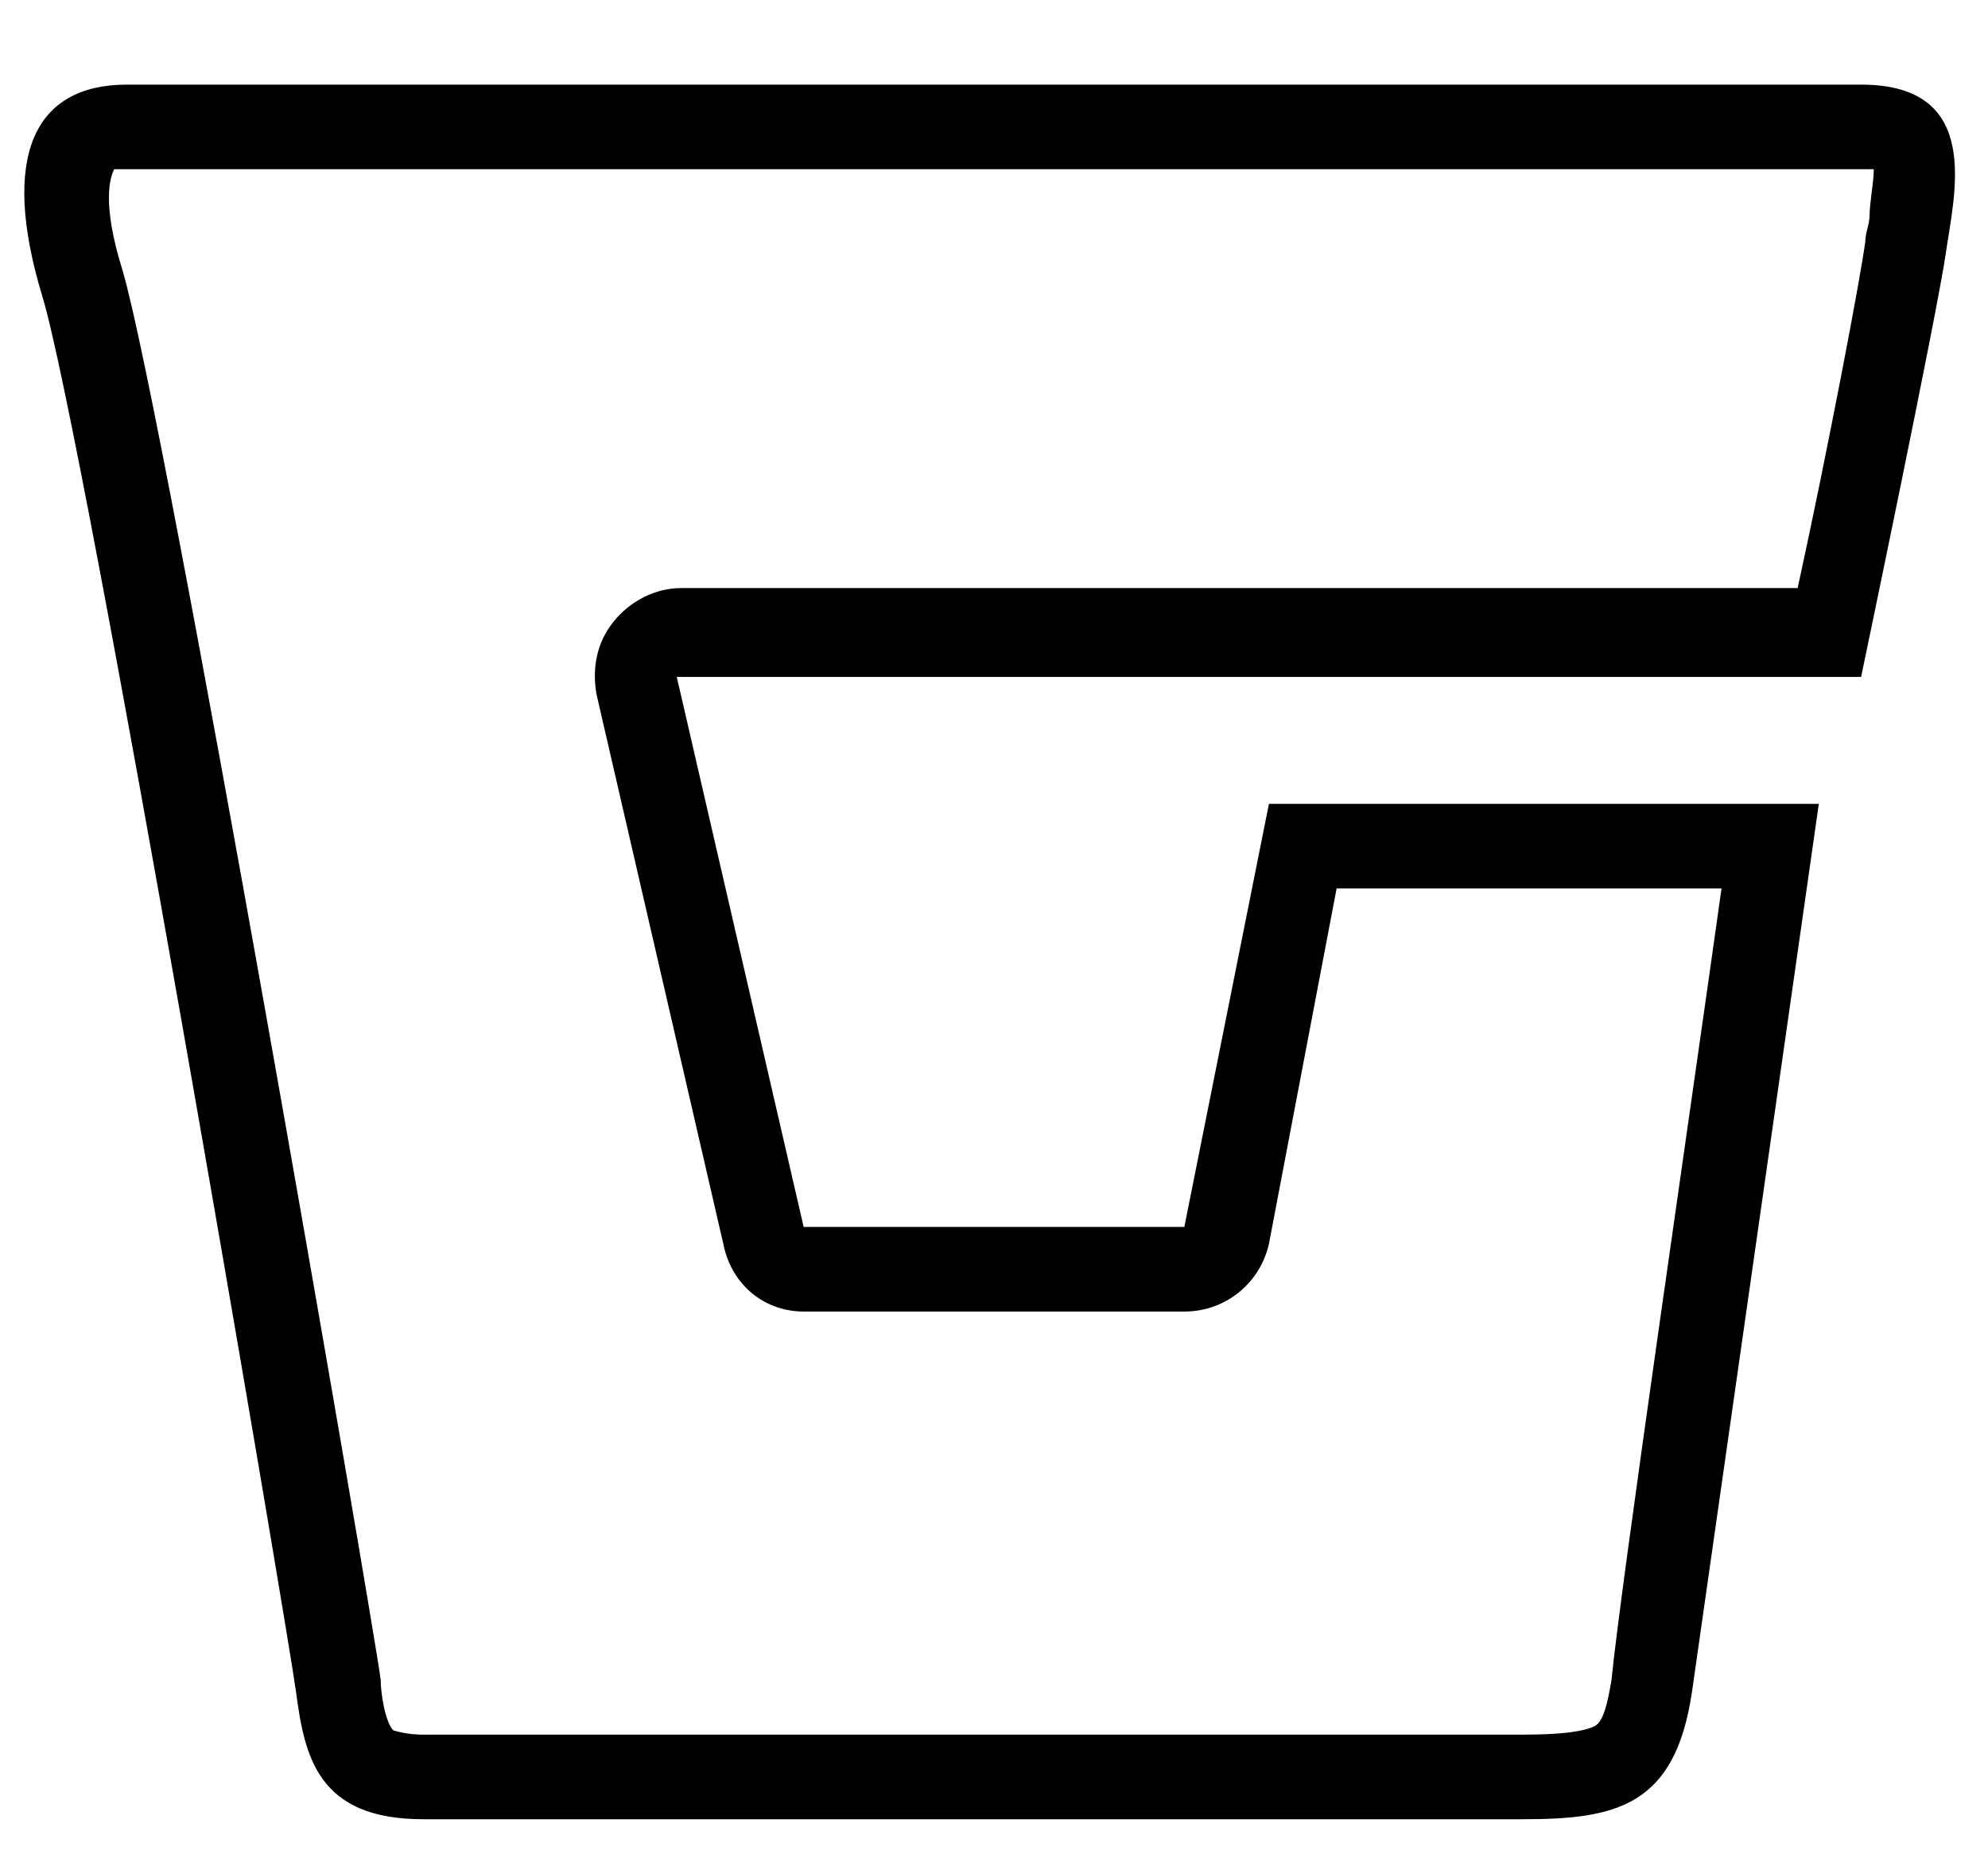
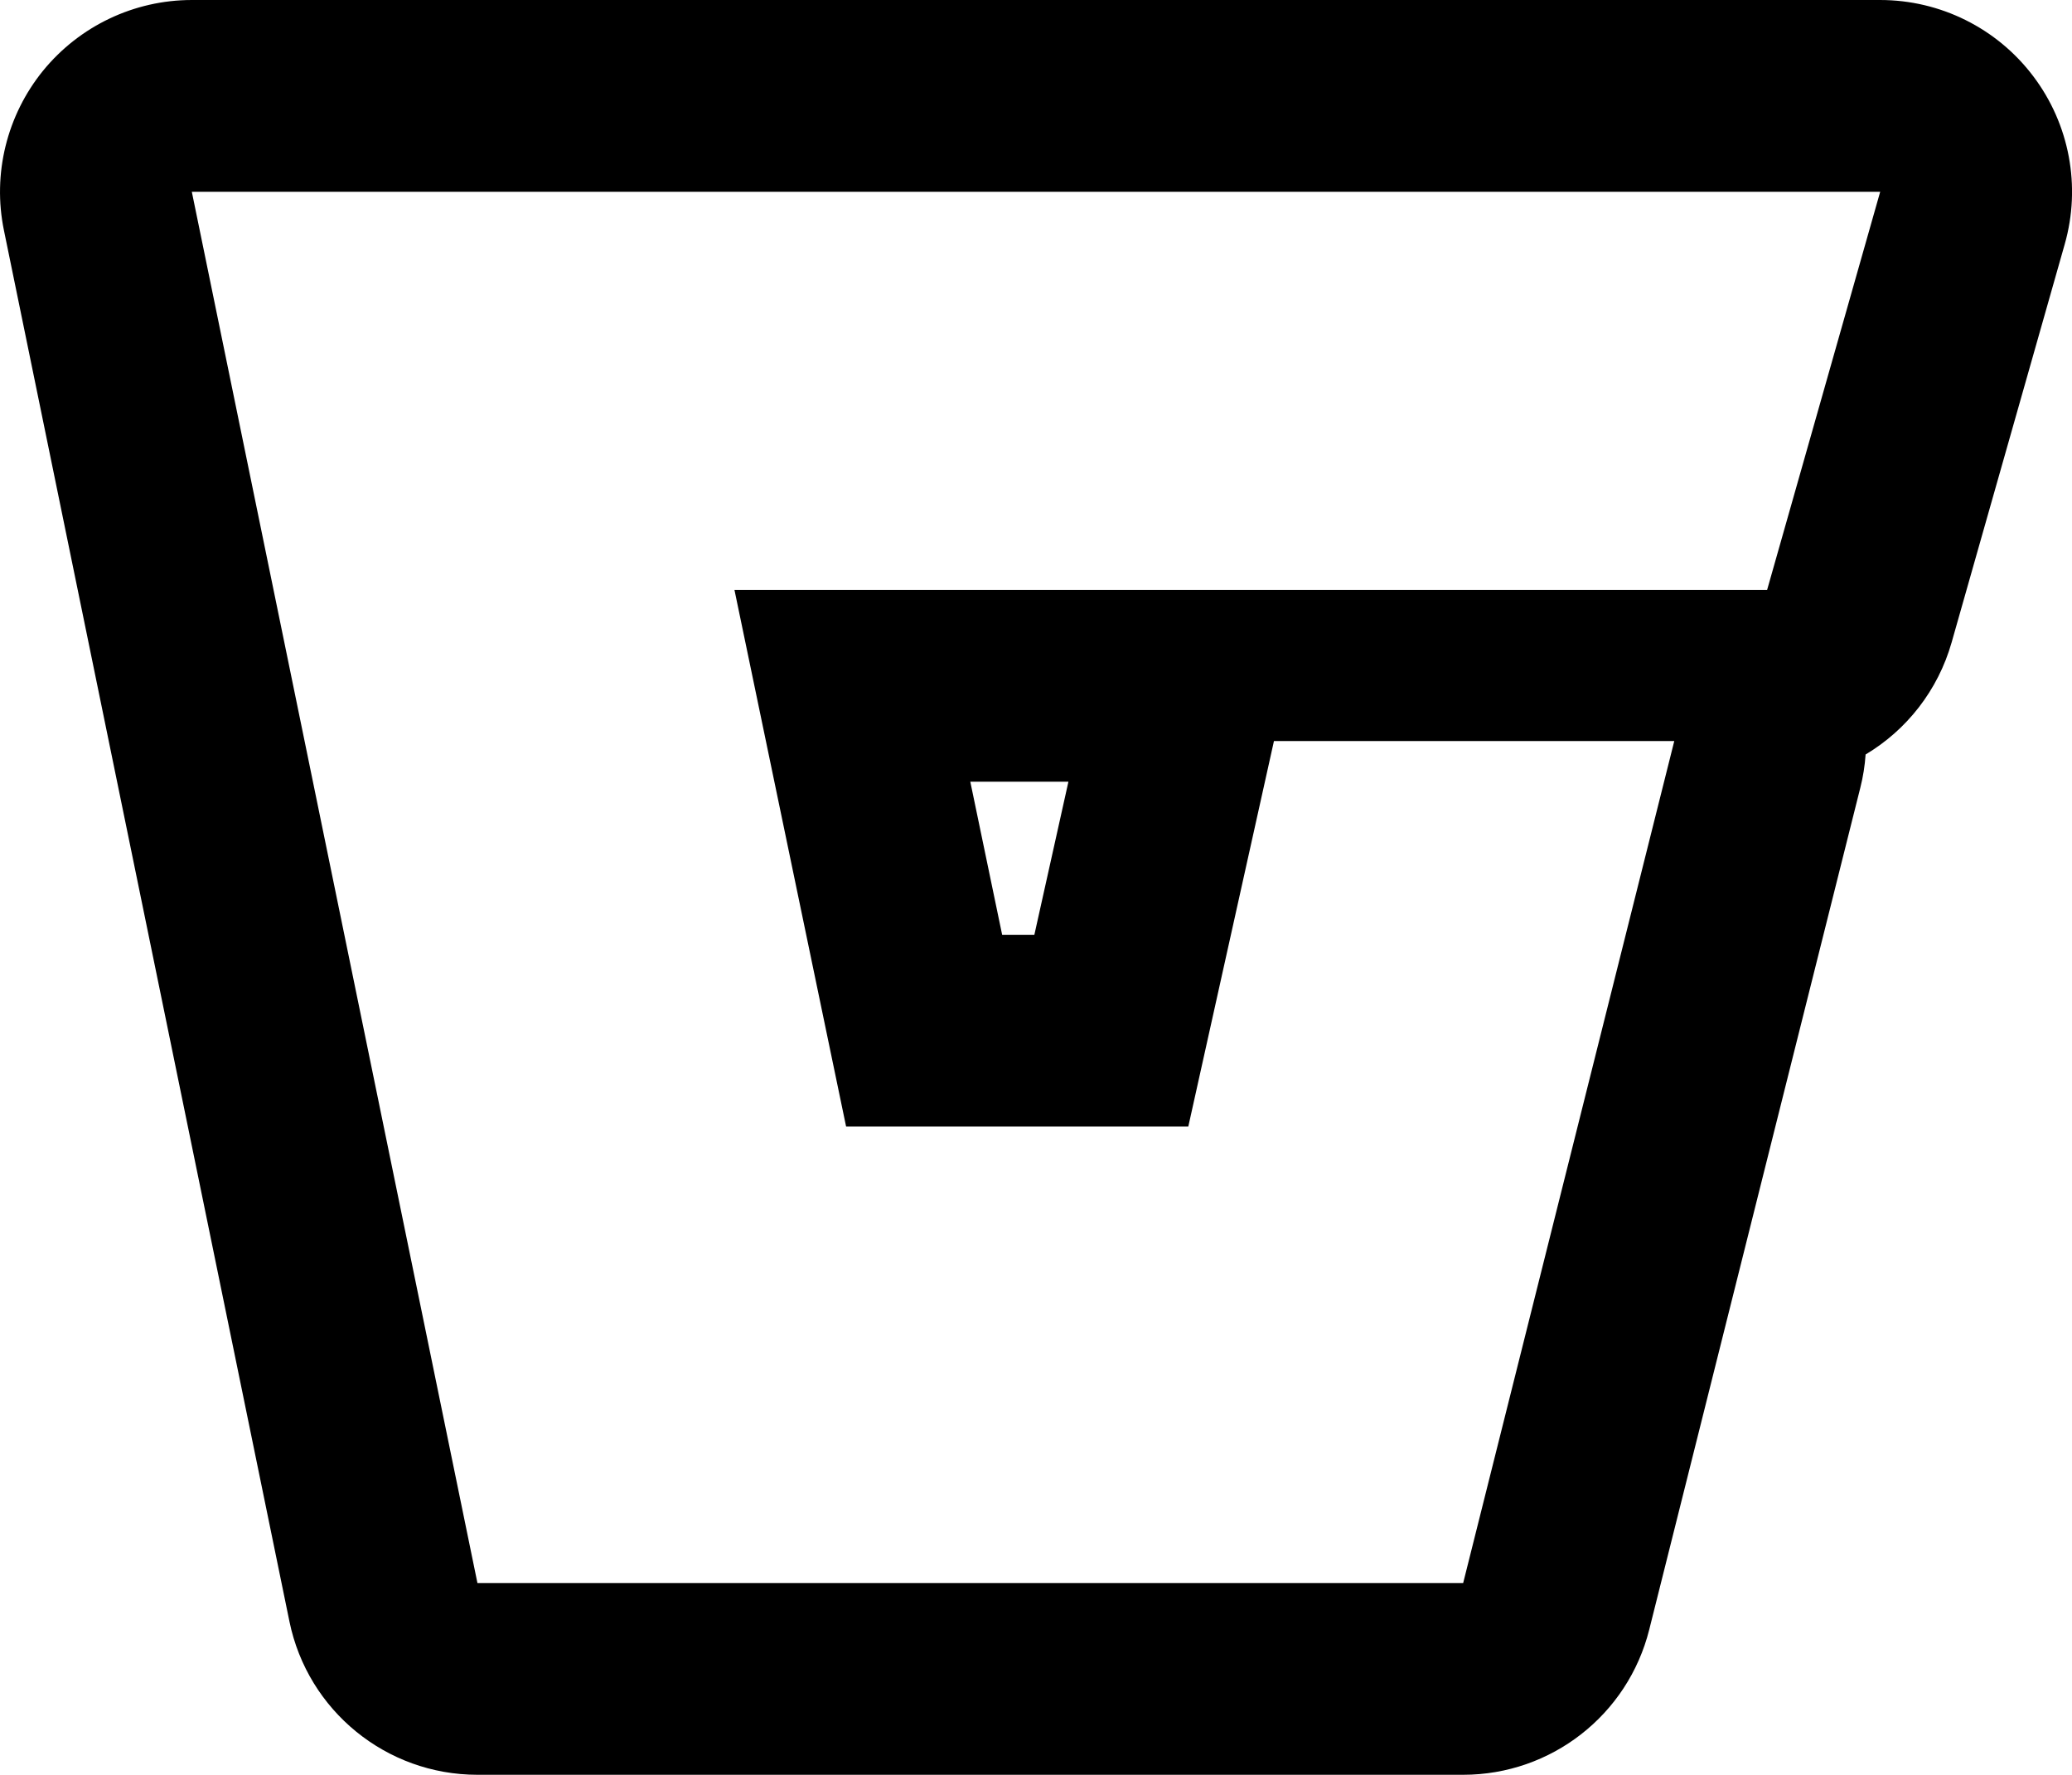
- <svg xmlns="http://www.w3.org/2000/svg" xmlns:xlink="http://www.w3.org/1999/xlink" viewBox="0 0 47 44">
-   <defs>
-     <path id="A" d="M0 0h47v44H0z" />
-   </defs>
-   <clipPath id="B">
-     <use xlink:href="#A" />
-   </clipPath>
-   <g clip-path="url(#B)">
-     <path d="M3 4h-.3c-.1.2-.3.8.2 2.4 1 3.4 5.9 31.8 6.1 33.3 0 .3.1 1 .3 1.2a2.44 2.44 0 0 0 .7.1h26c.3 0 1.3 0 1.7-.2.2-.1.3-.5.4-1.1.2-2.1 1.9-13.7 2.6-18.7h-9.1L30 29.4c-.2.9-1 1.6-2 1.6h-9c-.9 0-1.7-.6-1.9-1.6l-3-13c-.1-.6 0-1.2.4-1.7s1-.8 1.6-.8h26.4c.7-3.2 1.5-7.4 1.6-8.2 0-.2.1-.4.1-.6 0-.3.1-.8.1-1.1H3m0-2h41c2.9 0 2.2 2.6 2 4s-2 10-2 10H16l3 13h9l2-10h13l-3 21c-.4 2.7-1.8 3-4 3H10c-2.5 0-2.8-1.5-3-3S2 10.3 1 7 .8 2 3 2z" fill="currentColor" />
+ <svg xmlns="http://www.w3.org/2000/svg" width="21.604" height="18.507" viewBox="0 0 21.604 18.507">
+   <g id="Path_5" data-name="Path 5" transform="translate(-920.86 -1224.528)" fill="none" stroke-linecap="round" stroke-linejoin="round">
+     <path d="M925.838,1241.036h10.279l2.2-8.78h-4.175l-.893,4.021h-3.568l-1.164-5.6h10.767l1.179-4.152h-17.6Z" stroke="none" />
+     <path d="M 936.116 1241.036 L 938.317 1232.256 L 934.143 1232.256 L 933.25 1236.276 L 929.682 1236.276 L 928.518 1230.68 L 939.285 1230.68 L 940.464 1226.528 L 931.79 1226.528 L 922.86 1226.528 L 925.838 1241.036 L 936.116 1241.036 M 936.116 1243.036 L 925.838 1243.036 C 924.888 1243.036 924.069 1242.368 923.878 1241.438 L 920.901 1226.93 C 920.78 1226.342 920.931 1225.73 921.31 1225.264 C 921.69 1224.799 922.259 1224.528 922.86 1224.528 L 931.79 1224.528 L 940.464 1224.528 C 941.091 1224.528 941.682 1224.822 942.06 1225.323 C 942.438 1225.823 942.56 1226.472 942.388 1227.075 L 941.209 1231.227 C 941.066 1231.729 940.739 1232.141 940.312 1232.396 C 940.304 1232.512 940.286 1232.628 940.257 1232.742 L 938.056 1241.522 C 937.833 1242.412 937.034 1243.036 936.116 1243.036 Z M 931.309 1234.276 L 931.645 1234.276 L 932 1232.68 L 930.977 1232.68 L 931.309 1234.276 Z" stroke="none" fill="currentColor" />
  </g>
</svg>
